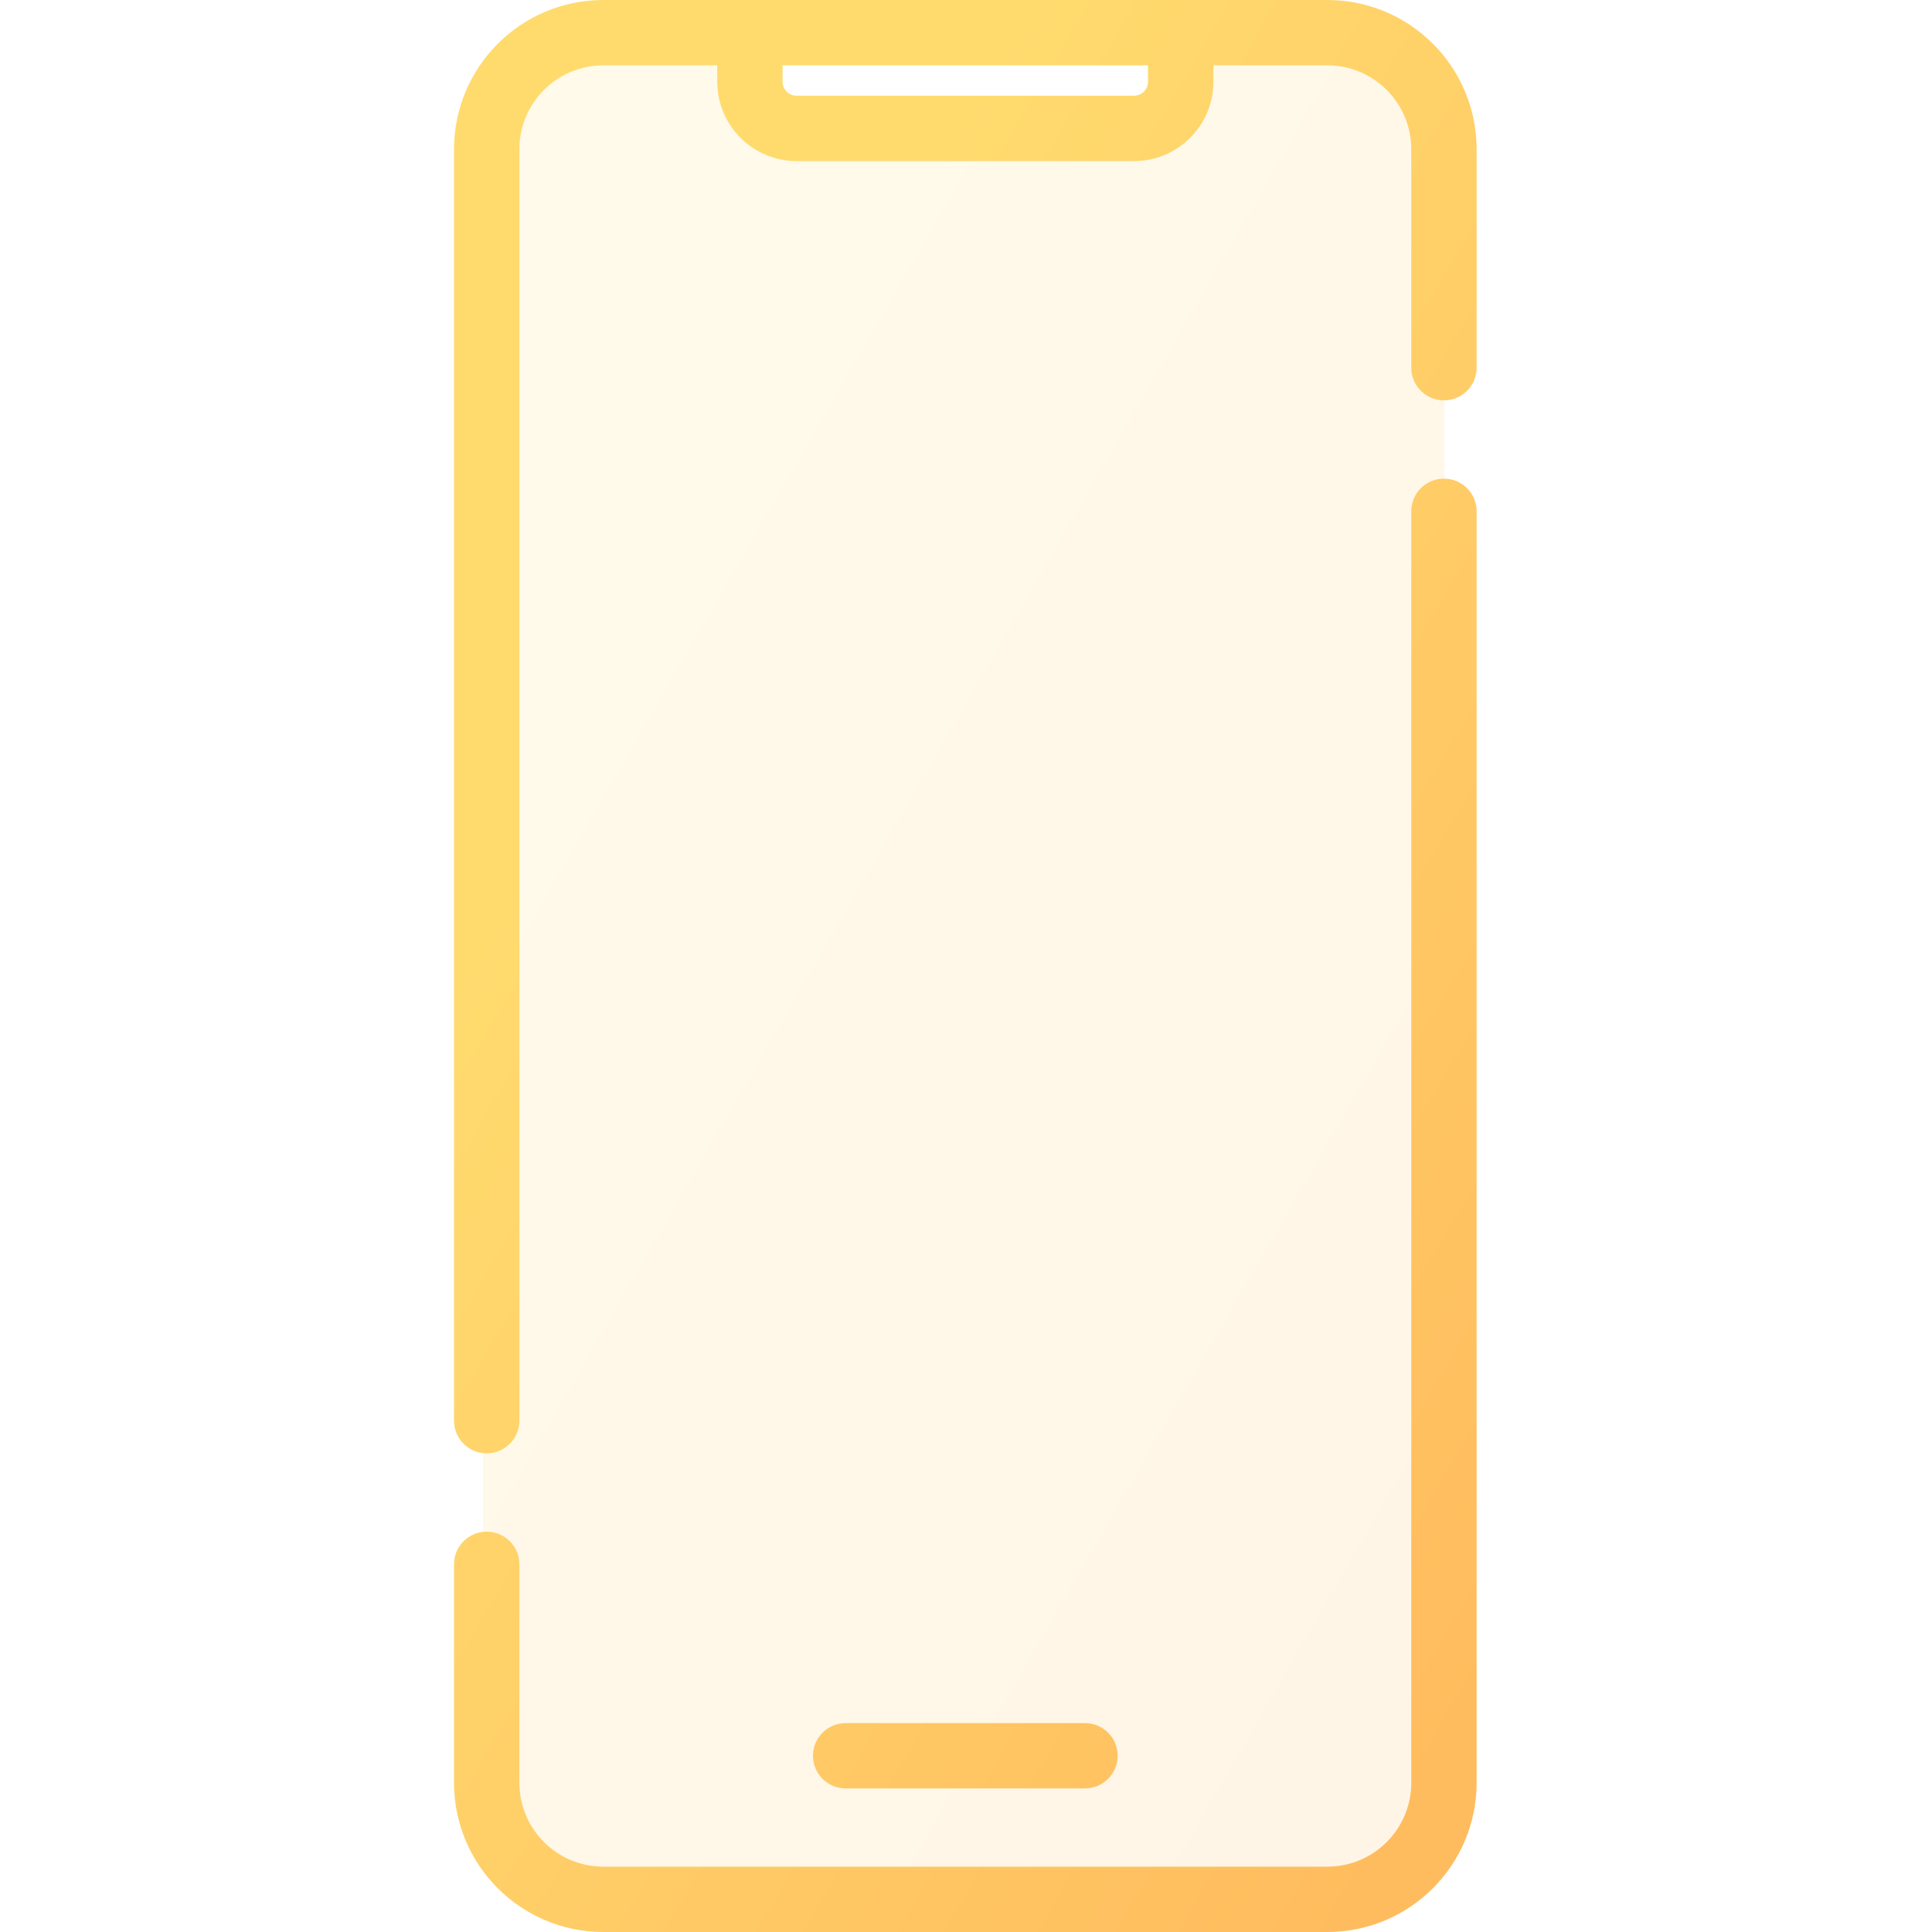
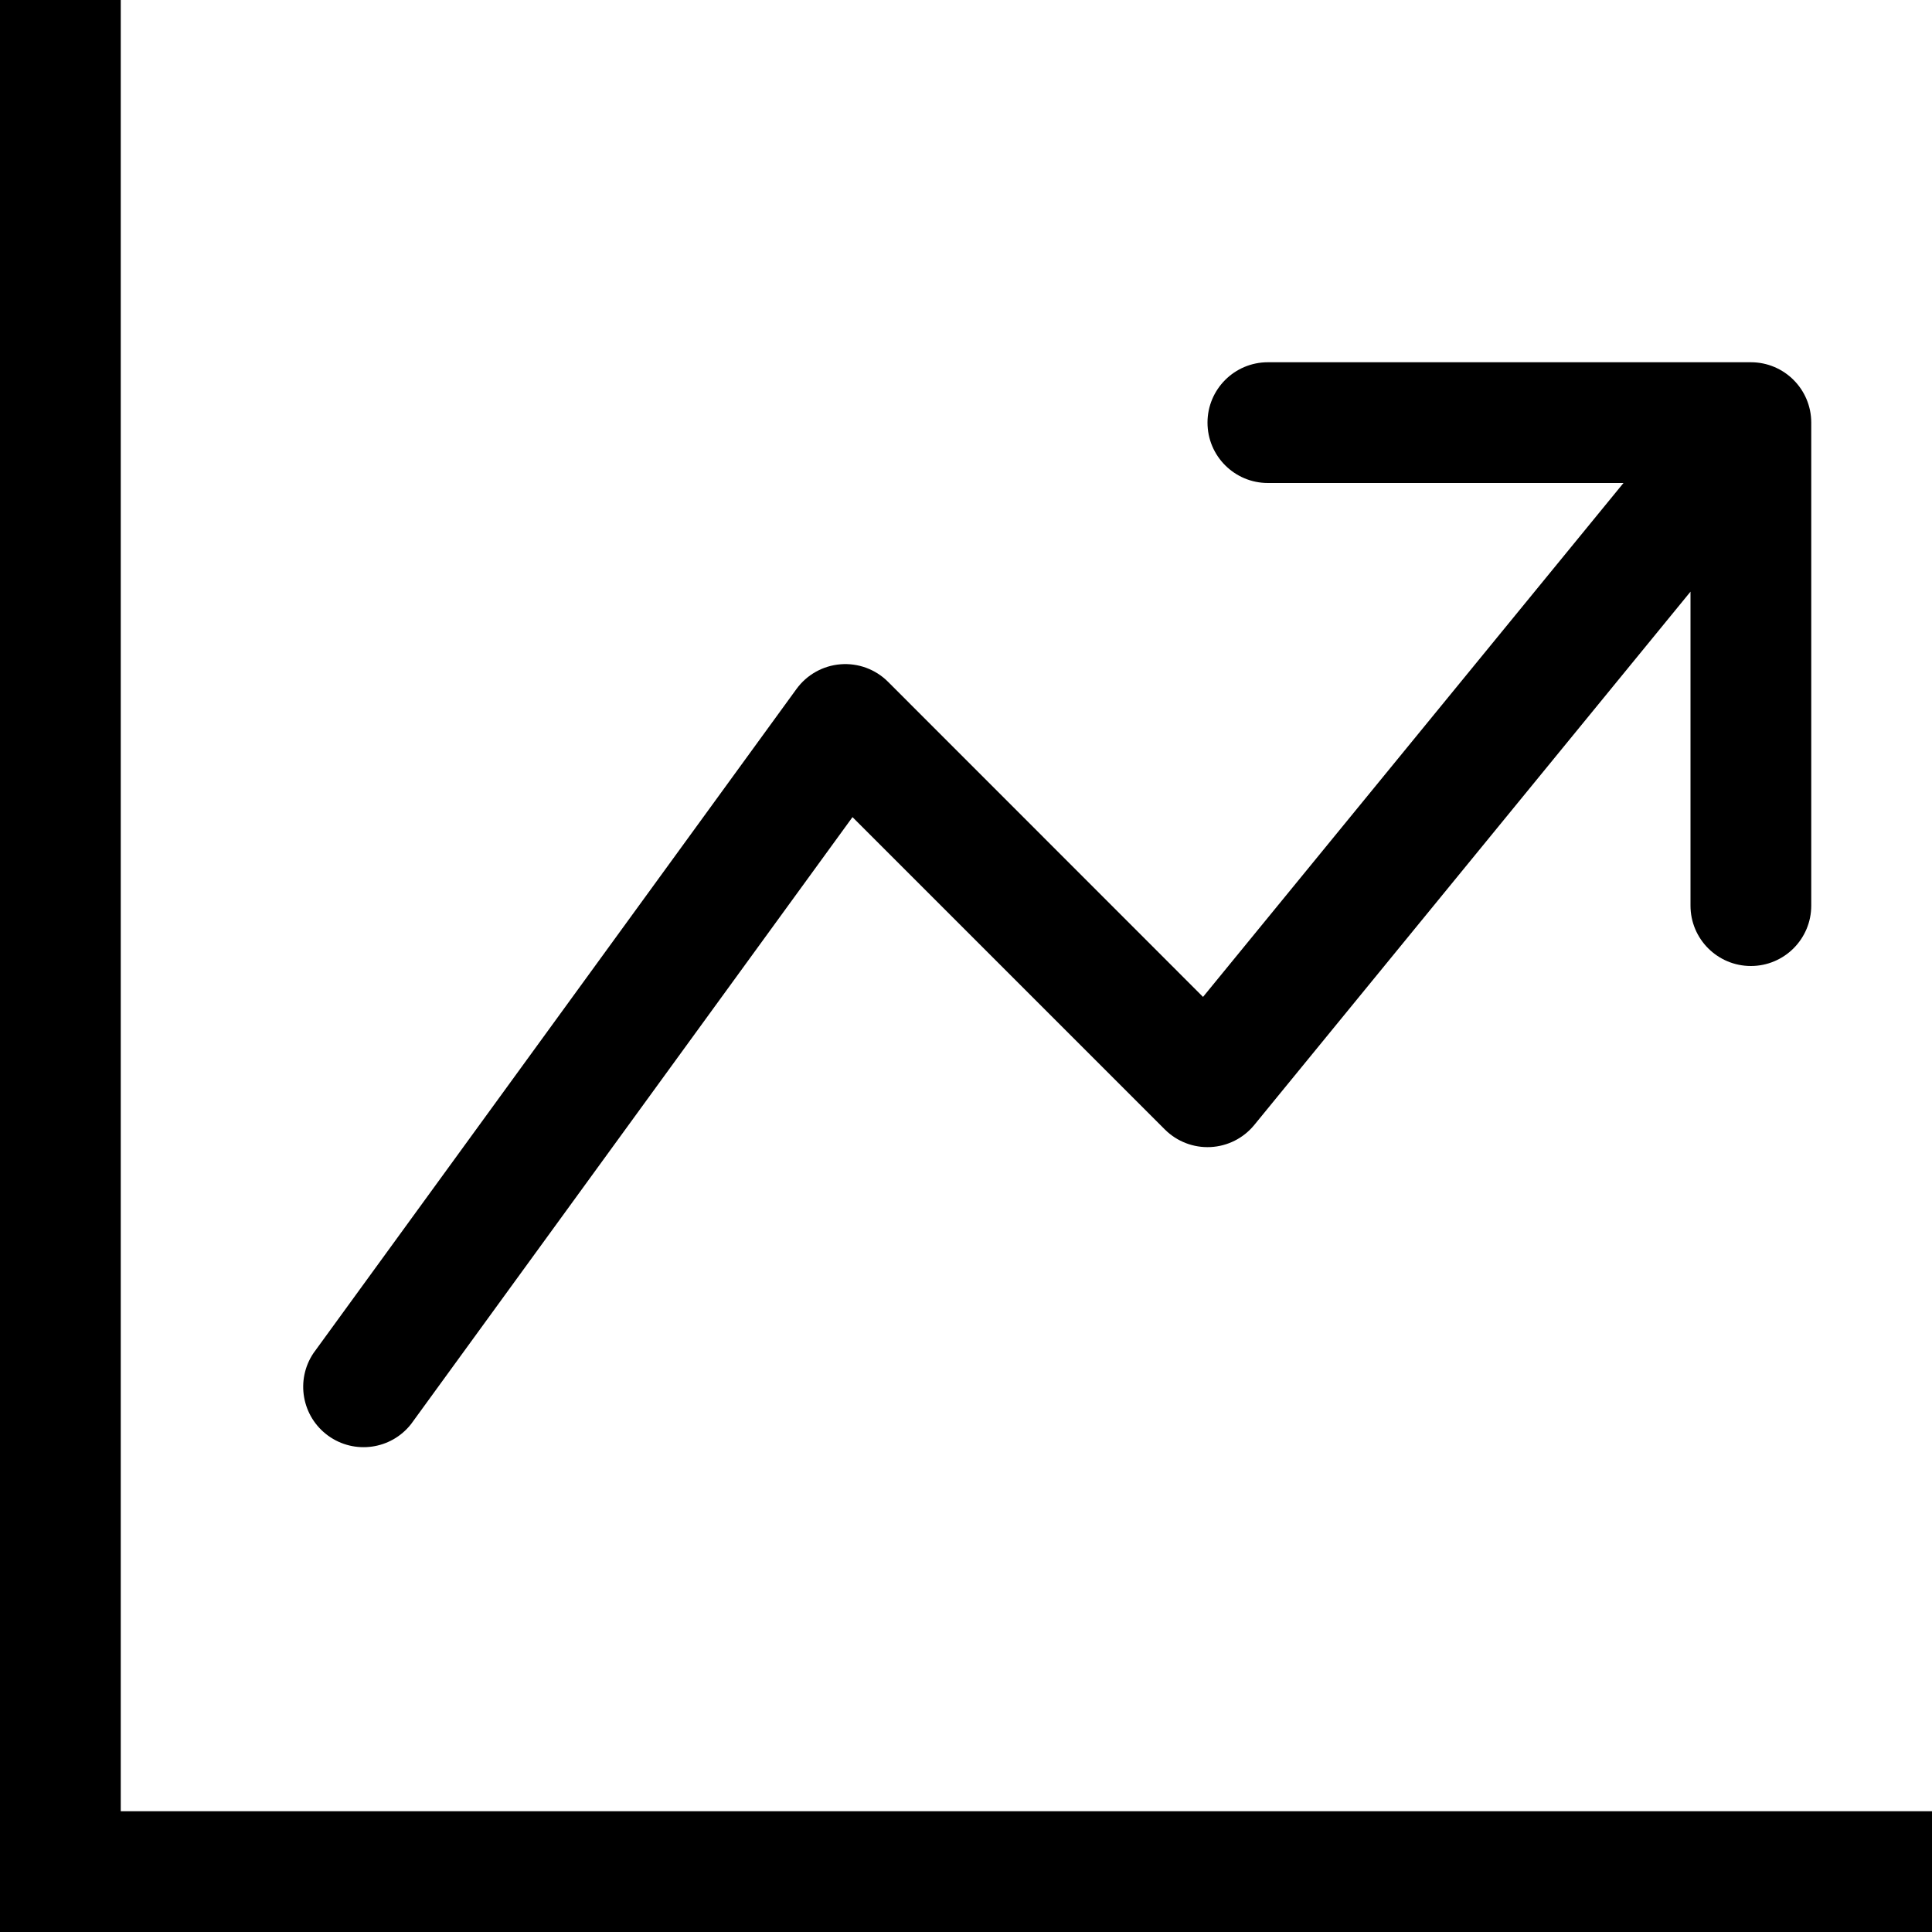
- <svg xmlns="http://www.w3.org/2000/svg" width="40" height="40" viewBox="0 0 22 40" fill="none">
-   <path opacity="0.15" fill-rule="evenodd" clip-rule="evenodd" d="M3 1C1.895 1 1 1.895 1 3V37C1 38.105 1.895 39 3 39H18.9C20.005 39 20.9 38.105 20.9 37V3C20.9 1.895 20.005 1 18.9 1H15.663V2H6.237V1H3Z" fill="url(#paint0_linear)" />
-   <path d="M8.509 35.675C8.135 35.675 7.832 35.977 7.832 36.351C7.832 36.724 8.135 37.027 8.509 37.027V35.675ZM13.463 37.027C13.837 37.027 14.14 36.724 14.14 36.351C14.14 35.977 13.837 35.675 13.463 35.675V37.027ZM0.4 29.414C0.4 29.788 0.703 30.09 1.076 30.09C1.45 30.09 1.753 29.788 1.753 29.414H0.4ZM1.753 32.387C1.753 32.013 1.45 31.711 1.076 31.711C0.703 31.711 0.4 32.013 0.4 32.387H1.753ZM20.219 7.613C20.219 7.987 20.522 8.289 20.895 8.289C21.269 8.289 21.572 7.987 21.572 7.613H20.219ZM21.572 10.586C21.572 10.212 21.269 9.91 20.895 9.91C20.522 9.91 20.219 10.212 20.219 10.586H21.572ZM18.48 38.647H3.492V40H18.48V38.647ZM3.492 1.353H6.527V0H3.492V1.353ZM5.85 1.692H7.203V0.676H5.85V1.692ZM7.493 3.335H14.479V1.982H7.493V3.335ZM6.527 1.353H15.445V0H6.527V1.353ZM15.445 1.353H18.48V0H15.445V1.353ZM16.122 1.692V0.676H14.769V1.692H16.122ZM8.509 37.027H13.463V35.675H8.509V37.027ZM1.753 29.414V3.092H0.4V29.414H1.753ZM1.753 36.908V32.387H0.4V36.908H1.753ZM20.219 3.092V7.613H21.572V3.092H20.219ZM20.219 10.586V36.908H21.572V10.586H20.219ZM14.479 3.335C15.386 3.335 16.122 2.599 16.122 1.692H14.769C14.769 1.852 14.639 1.982 14.479 1.982V3.335ZM3.492 38.647C2.531 38.647 1.753 37.869 1.753 36.908H0.4C0.4 38.616 1.784 40 3.492 40V38.647ZM18.48 40C20.188 40 21.572 38.616 21.572 36.908H20.219C20.219 37.869 19.441 38.647 18.48 38.647V40ZM18.48 1.353C19.441 1.353 20.219 2.131 20.219 3.092H21.572C21.572 1.384 20.188 0 18.48 0V1.353ZM5.85 1.692C5.85 2.599 6.586 3.335 7.493 3.335V1.982C7.333 1.982 7.203 1.852 7.203 1.692H5.85ZM3.492 0C1.784 0 0.4 1.384 0.4 3.092H1.753C1.753 2.131 2.531 1.353 3.492 1.353V0Z" fill="url(#paint1_linear)" />
-   <defs>
-     <linearGradient id="paint0_linear" x1="2.128" y1="1" x2="30.702" y2="17.524" gradientUnits="userSpaceOnUse">
-       <stop offset="0.259" stop-color="#FFDB6E" />
-       <stop offset="1" stop-color="#FFBC5E" />
-     </linearGradient>
-     <linearGradient id="paint1_linear" x1="1.6" y1="8.08974e-07" x2="31.837" y2="17.673" gradientUnits="userSpaceOnUse">
-       <stop offset="0.259" stop-color="#FFDB6E" />
-       <stop offset="1" stop-color="#FFBC5E" />
-     </linearGradient>
-   </defs>
+ <svg xmlns="http://www.w3.org/2000/svg" width="16" height="16" fill="currentColor" class="bi bi-graph-up-arrow" viewBox="0 0 16 16">
+   <path fill-rule="evenodd" d="M0 0h1v15h15v1H0zm10 3.5a.5.5 0 0 1 .5-.5h4a.5.5 0 0 1 .5.5v4a.5.5 0 0 1-1 0V4.9l-3.613 4.417a.5.5 0 0 1-.74.037L7.06 6.767l-3.656 5.027a.5.5 0 0 1-.808-.588l4-5.5a.5.5 0 0 1 .758-.06l2.609 2.61L13.445 4H10.5a.5.5 0 0 1-.5-.5" />
</svg>
